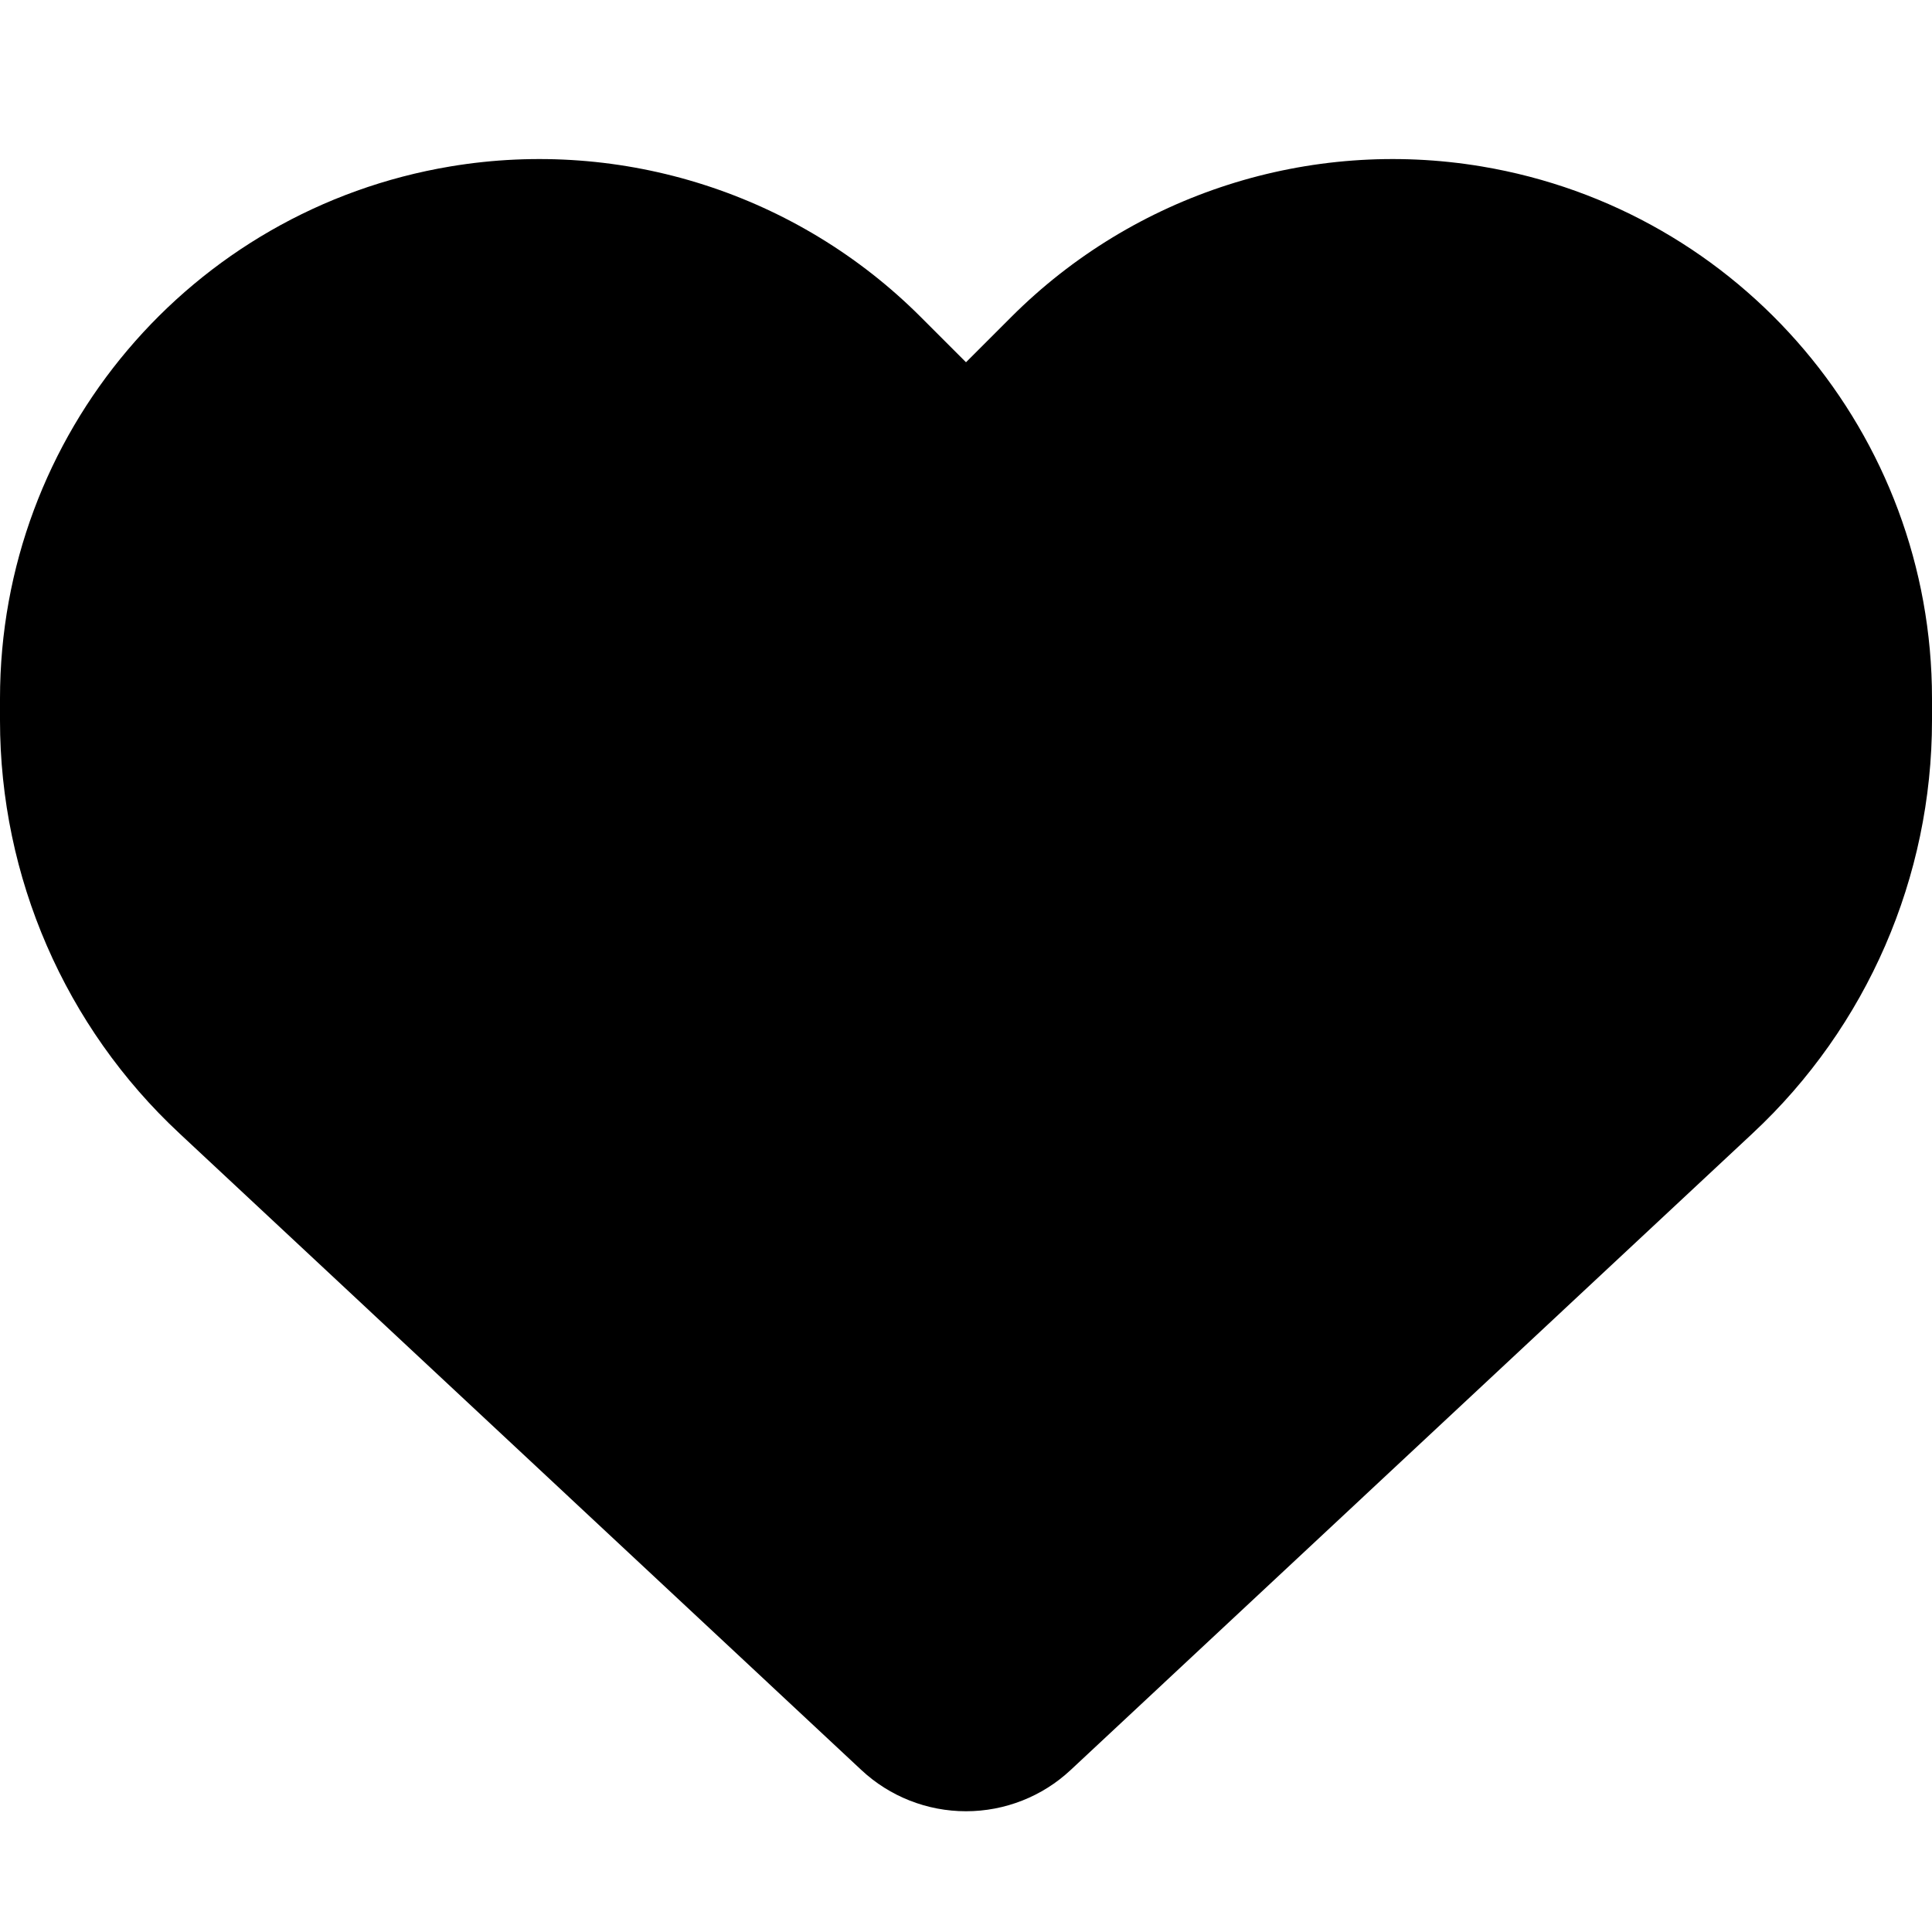
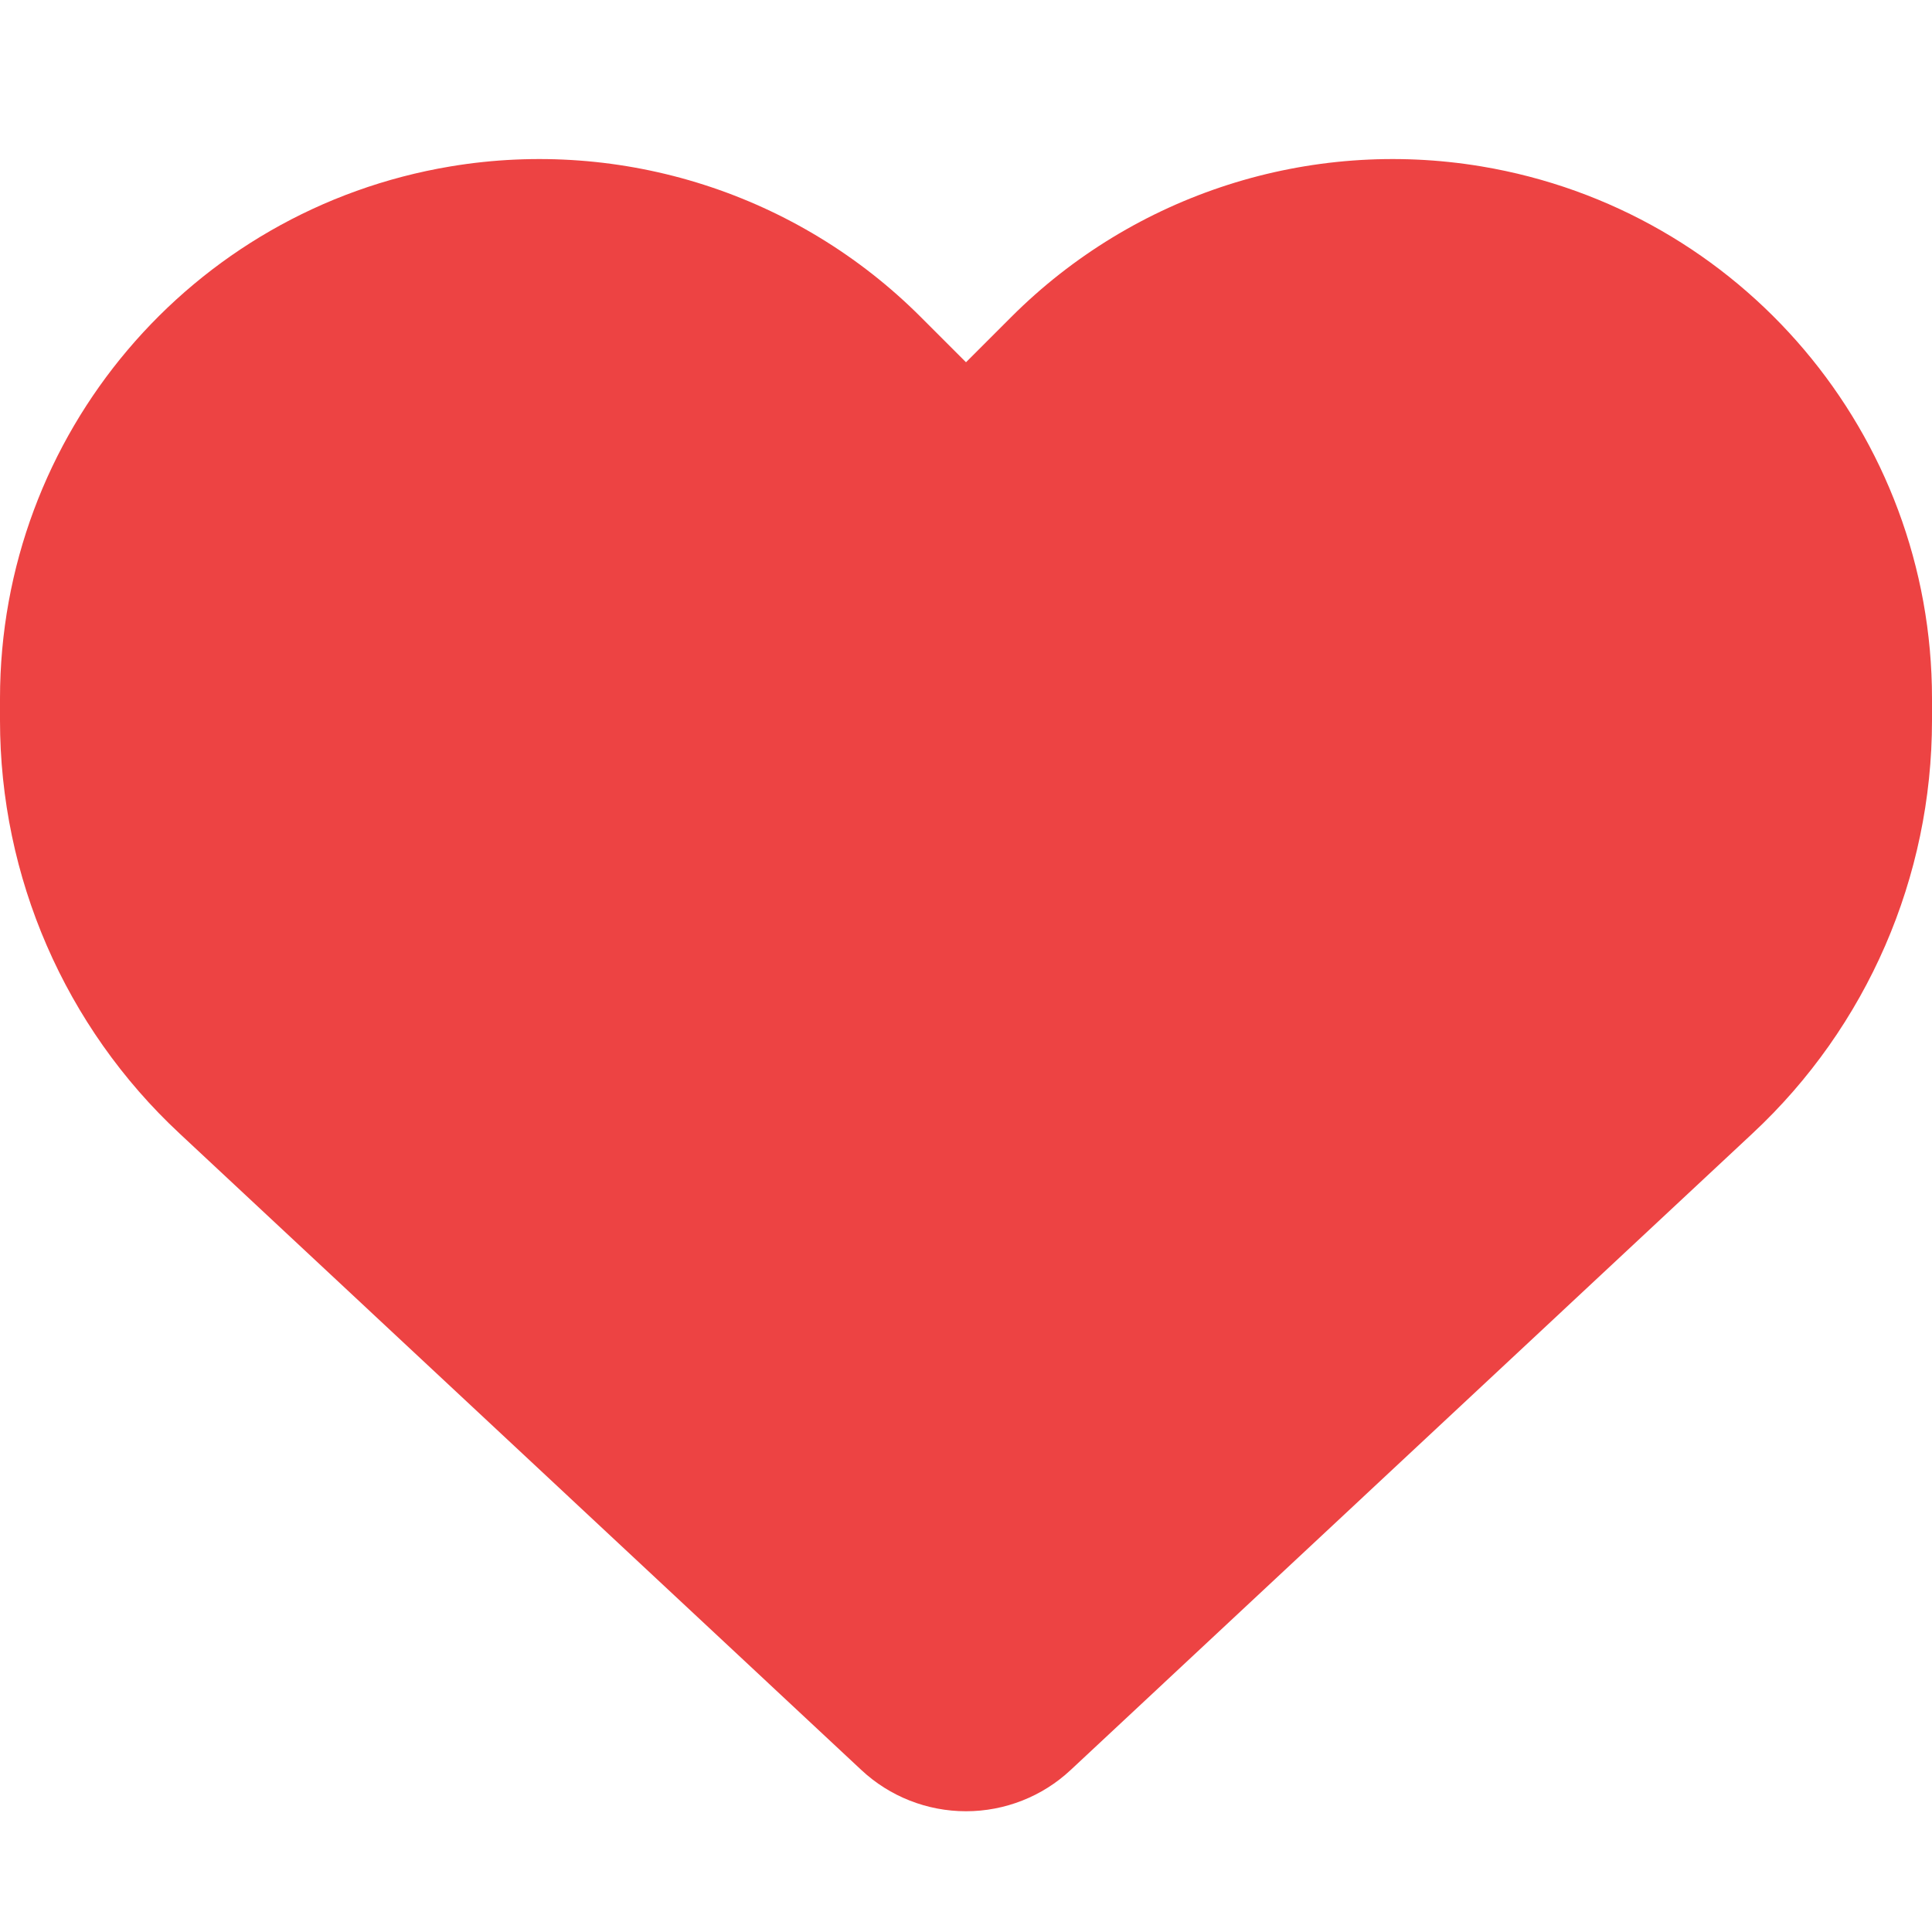
<svg xmlns="http://www.w3.org/2000/svg" viewBox="0 0 512 512">
+   <style>svg{fill:#ed4343}</style>
  <path d="M47.6 300.4L228.3 469.1c7.5 7 17.4 10.9 27.7 10.9s20.2-3.9 27.7-10.9L464.4 300.4c30.4-28.3 47.6-68 47.6-109.5v-5.8c0-69.9-50.5-129.5-119.4-141C347 36.5 300.6 51.4 268 84L256 96 244 84c-32.6-32.6-79-47.5-124.6-39.9C50.5 55.6 0 115.2 0 185.1v5.8c0 41.5 17.2 81.2 47.6 109.5z" />
</svg>
